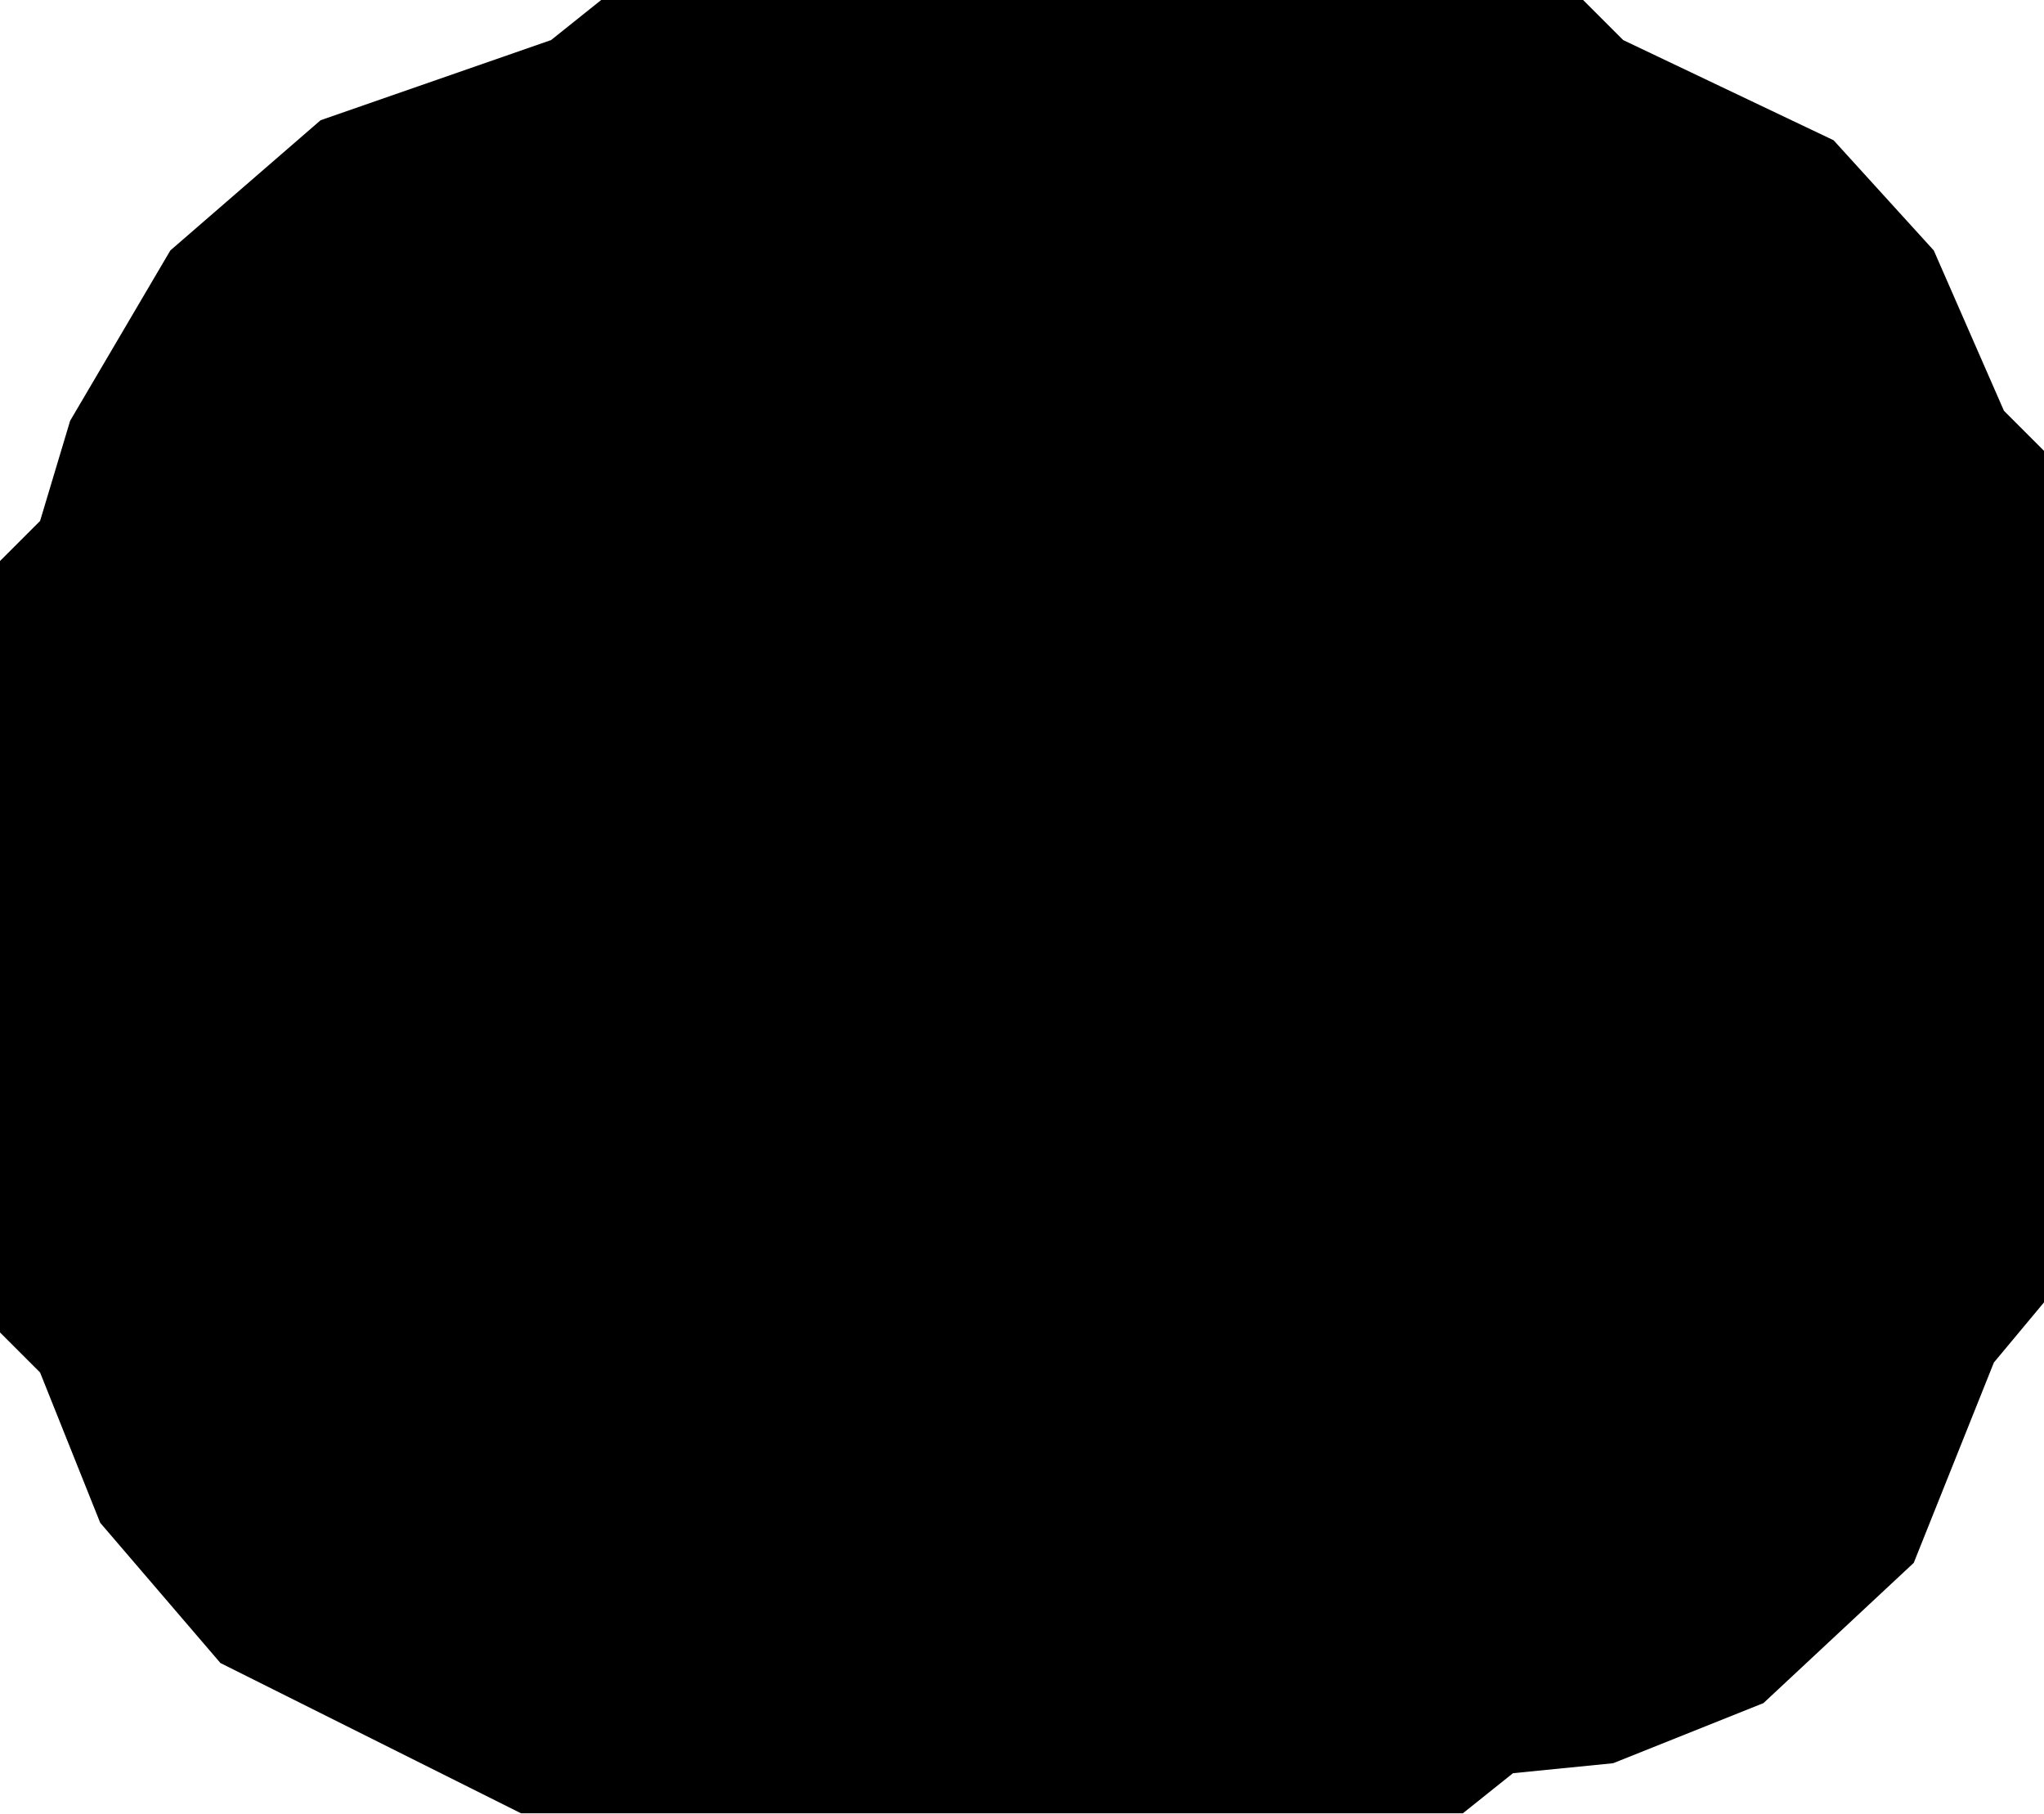
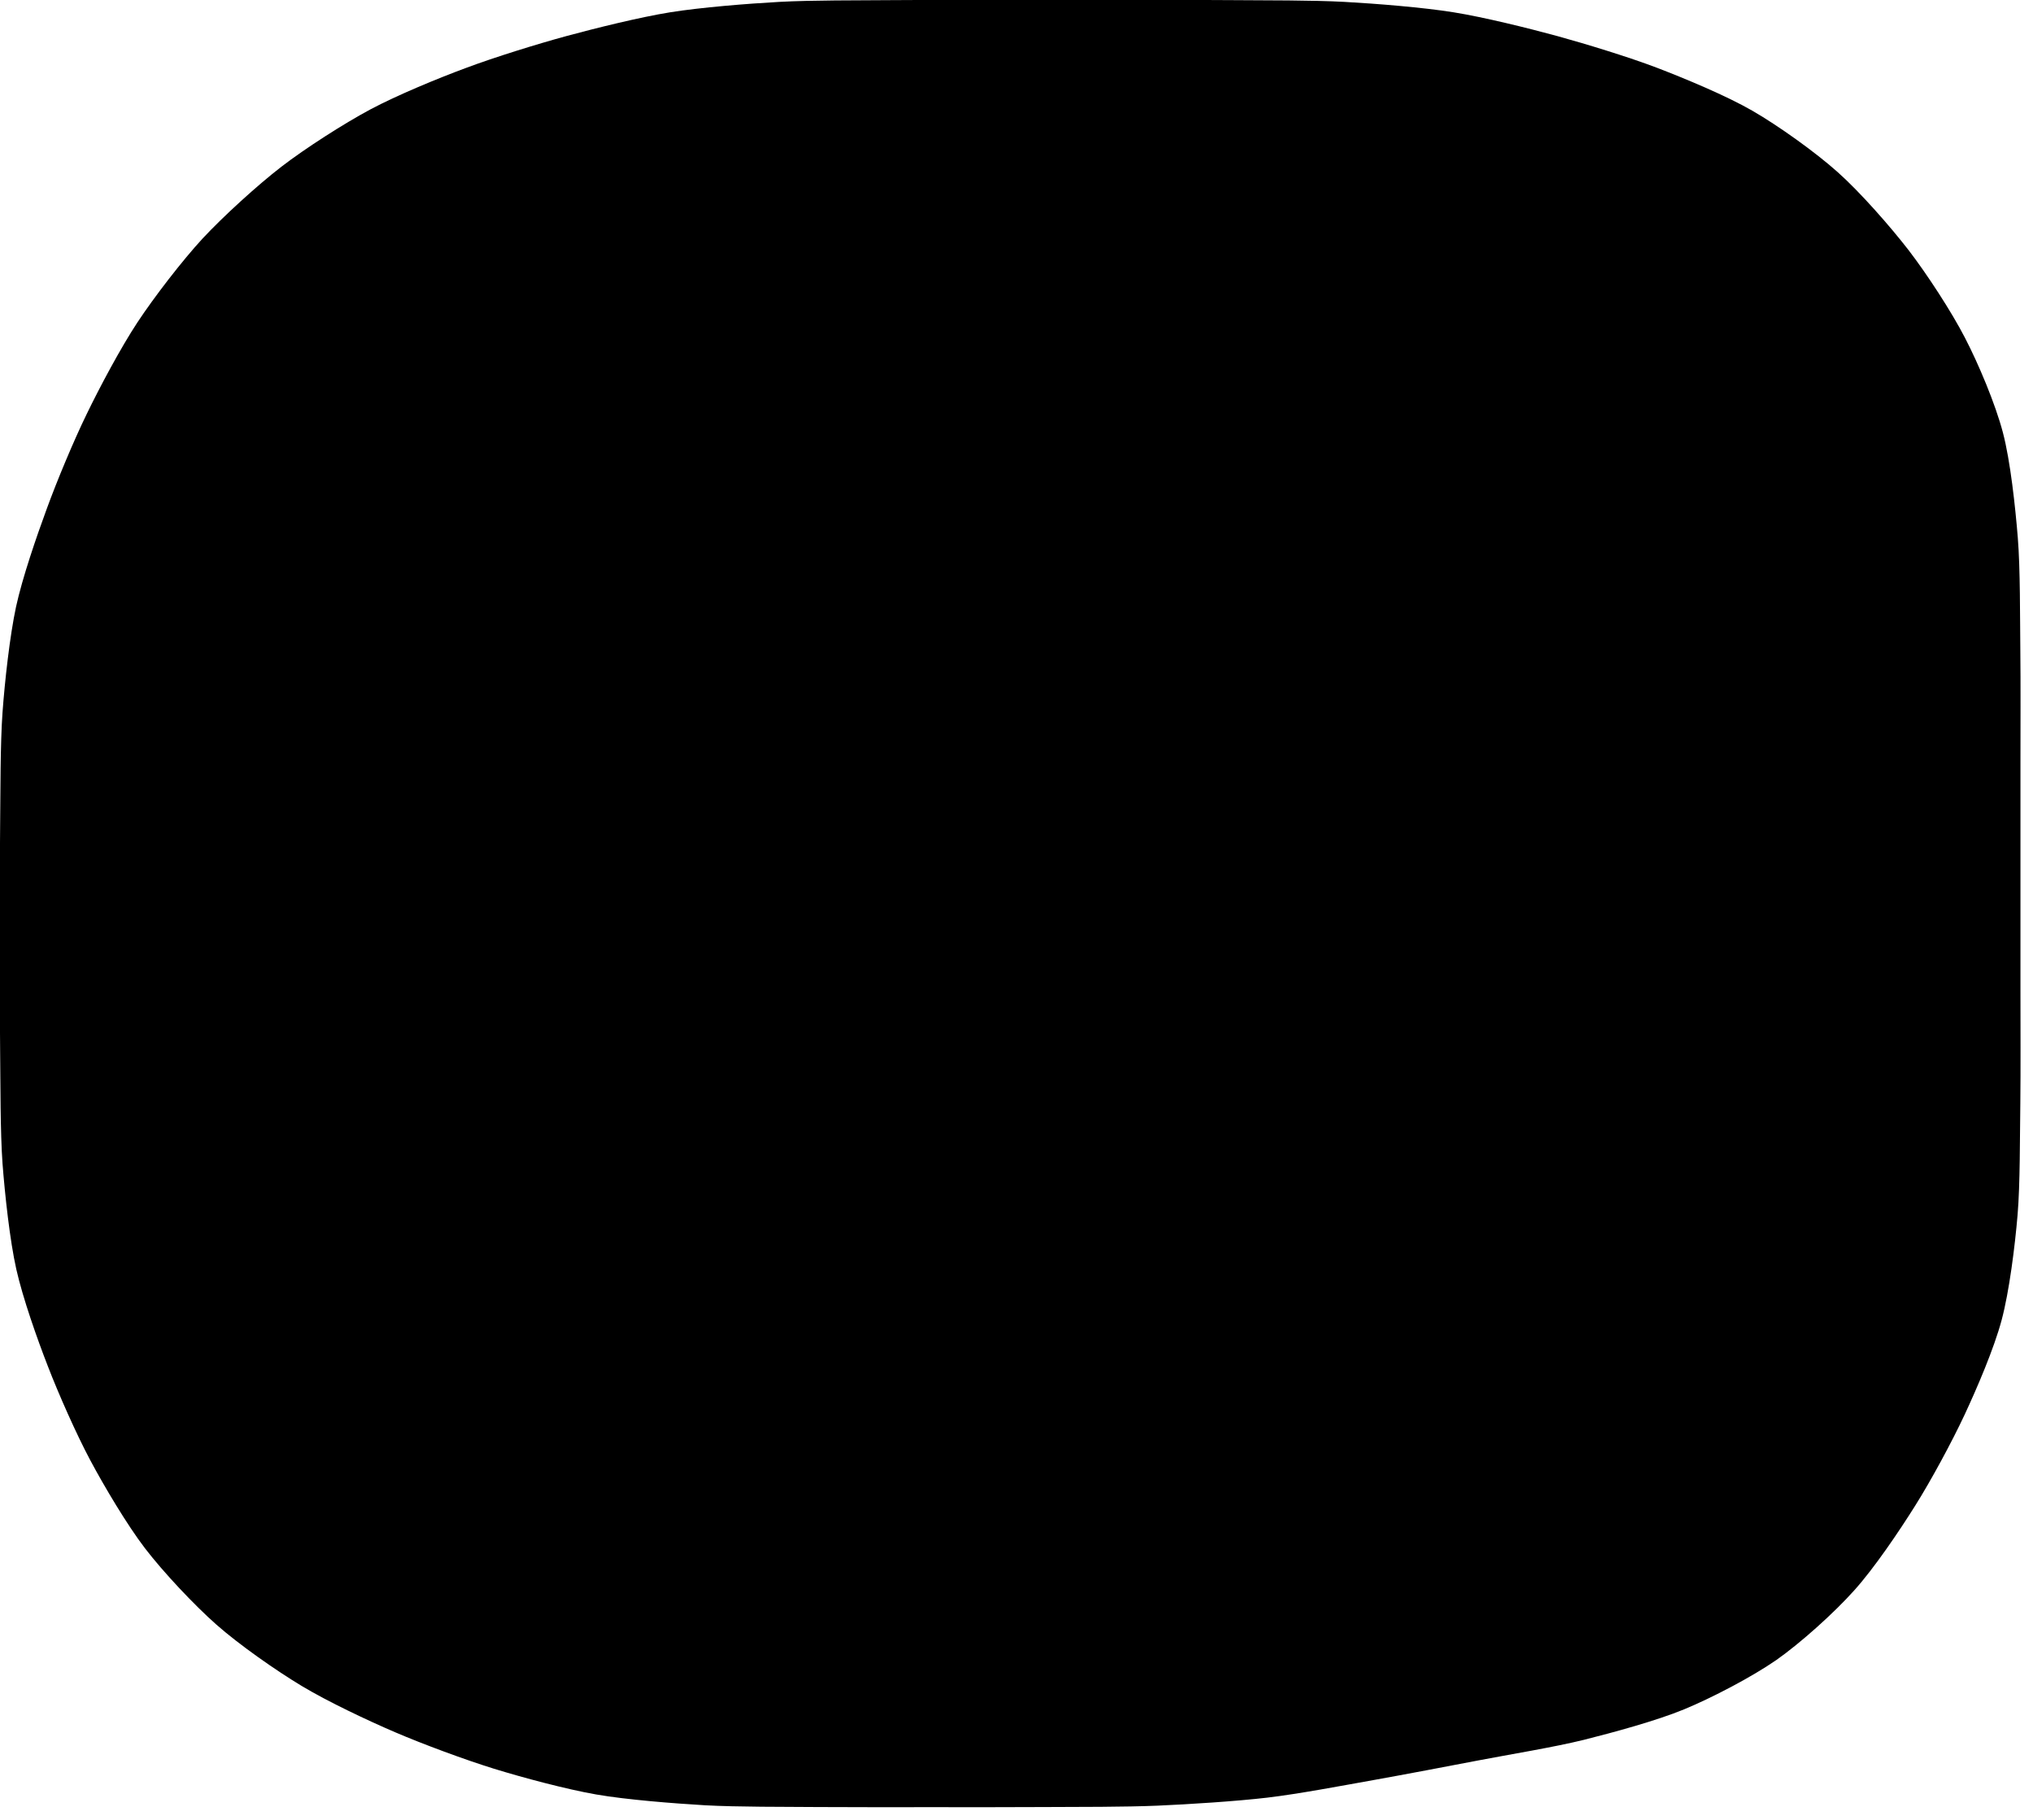
- <svg xmlns="http://www.w3.org/2000/svg" viewBox="0 0 204 181" role="img" aria-label="tab button silhouette">
-   <path fill="currentColor" d="M 17 25 L 7 42 L 4 52 L 0 56 L 0 133 L 4 137 L 10 152 L 22 166 L 52 181 L 146 181 L 151 177 L 161 176 L 176 170 L 191 156 L 199 136 L 204 130 L 204 45 L 200 41 L 193 25 L 183 14 L 162 4 L 158 0 L 60 0 L 55 4 L 32 12 Z" />
+ <svg xmlns="http://www.w3.org/2000/svg" viewBox="0 0 162 145" role="img" aria-label="tab button silhouette">
+   <path fill="currentColor" d="M 53.40,0.98 C 50.98,1.37 47.48,2.24 45.15,2.87 C 42.83,3.50 39.41,4.56 37.17,5.40 C 34.92,6.23 31.63,7.59 29.51,8.72 C 27.40,9.85 24.34,11.81 22.43,13.28 C 20.51,14.76 17.79,17.24 16.14,19.01 C 14.50,20.79 12.27,23.69 10.95,25.69 C 9.63,27.69 7.94,30.86 6.91,32.99 C 5.87,35.12 4.52,38.36 3.72,40.56 C 2.91,42.76 1.79,46.01 1.28,48.34 C 0.78,50.67 0.38,54.29 0.20,56.78 C 0.02,59.27 0.04,63.14 0.01,65.71 C -0.02,68.29 0.00,72.15 0.00,74.74 C 0.00,77.33 -0.02,81.19 0.01,83.77 C 0.04,86.34 0.02,90.21 0.20,92.70 C 0.39,95.19 0.78,98.82 1.30,101.14 C 1.82,103.45 2.97,106.70 3.82,108.88 C 4.66,111.06 6.08,114.27 7.19,116.35 C 8.30,118.43 10.12,121.50 11.56,123.38 C 13.00,125.26 15.47,127.89 17.25,129.46 C 19.04,131.04 21.99,133.11 24.04,134.34 C 26.08,135.57 29.31,137.10 31.51,138.04 C 33.70,138.98 37.05,140.22 39.34,140.93 C 41.64,141.64 45.11,142.57 47.52,142.99 C 49.94,143.41 53.67,143.70 56.20,143.85 C 58.73,143.99 62.60,143.97 65.18,143.99 C 67.76,144.01 71.62,144.00 74.21,144.00 C 76.80,144.00 80.66,144.01 83.24,143.99 C 85.82,143.98 89.68,143.99 92.23,143.88 C 94.77,143.77 98.53,143.53 100.99,143.24 C 103.46,142.95 107.03,142.27 109.45,141.84 C 111.86,141.41 115.43,140.73 117.83,140.27 C 120.23,139.81 123.84,139.22 126.19,138.64 C 128.54,138.05 132.01,137.11 134.21,136.20 C 136.41,135.29 139.59,133.63 141.54,132.28 C 143.48,130.92 146.17,128.50 147.75,126.73 C 149.34,124.97 151.35,121.99 152.61,119.98 C 153.87,117.98 155.55,114.87 156.54,112.75 C 157.53,110.63 158.89,107.47 159.50,105.19 C 160.11,102.91 160.56,99.30 160.77,96.82 C 160.98,94.35 160.95,90.48 160.99,87.91 C 161.02,85.33 161.00,81.47 161.00,78.88 C 161.00,76.29 161.00,72.43 161.00,69.85 C 161.00,67.26 161.00,63.40 161.00,60.81 C 161.00,58.22 161.02,54.36 160.99,51.78 C 160.96,49.21 160.99,45.34 160.79,42.86 C 160.59,40.38 160.20,36.74 159.60,34.46 C 159.00,32.18 157.66,29.00 156.58,26.92 C 155.51,24.84 153.55,21.84 152.10,19.95 C 150.64,18.06 148.22,15.30 146.43,13.71 C 144.65,12.12 141.71,10.02 139.65,8.83 C 137.59,7.64 134.30,6.27 132.06,5.41 C 129.83,4.56 126.41,3.51 124.08,2.87 C 121.76,2.24 118.26,1.37 115.83,0.98 C 113.41,0.59 109.67,0.29 107.14,0.15 C 104.61,0.01 100.75,0.03 98.17,0.01 C 95.59,-0.01 91.73,0.00 89.14,0.00 C 86.55,-0.00 82.69,-0.00 80.10,0.00 C 77.51,0.00 73.65,-0.01 71.07,0.01 C 68.49,0.03 64.63,0.01 62.10,0.15 C 59.56,0.29 55.83,0.59 53.40,0.98 Z" />
</svg>
